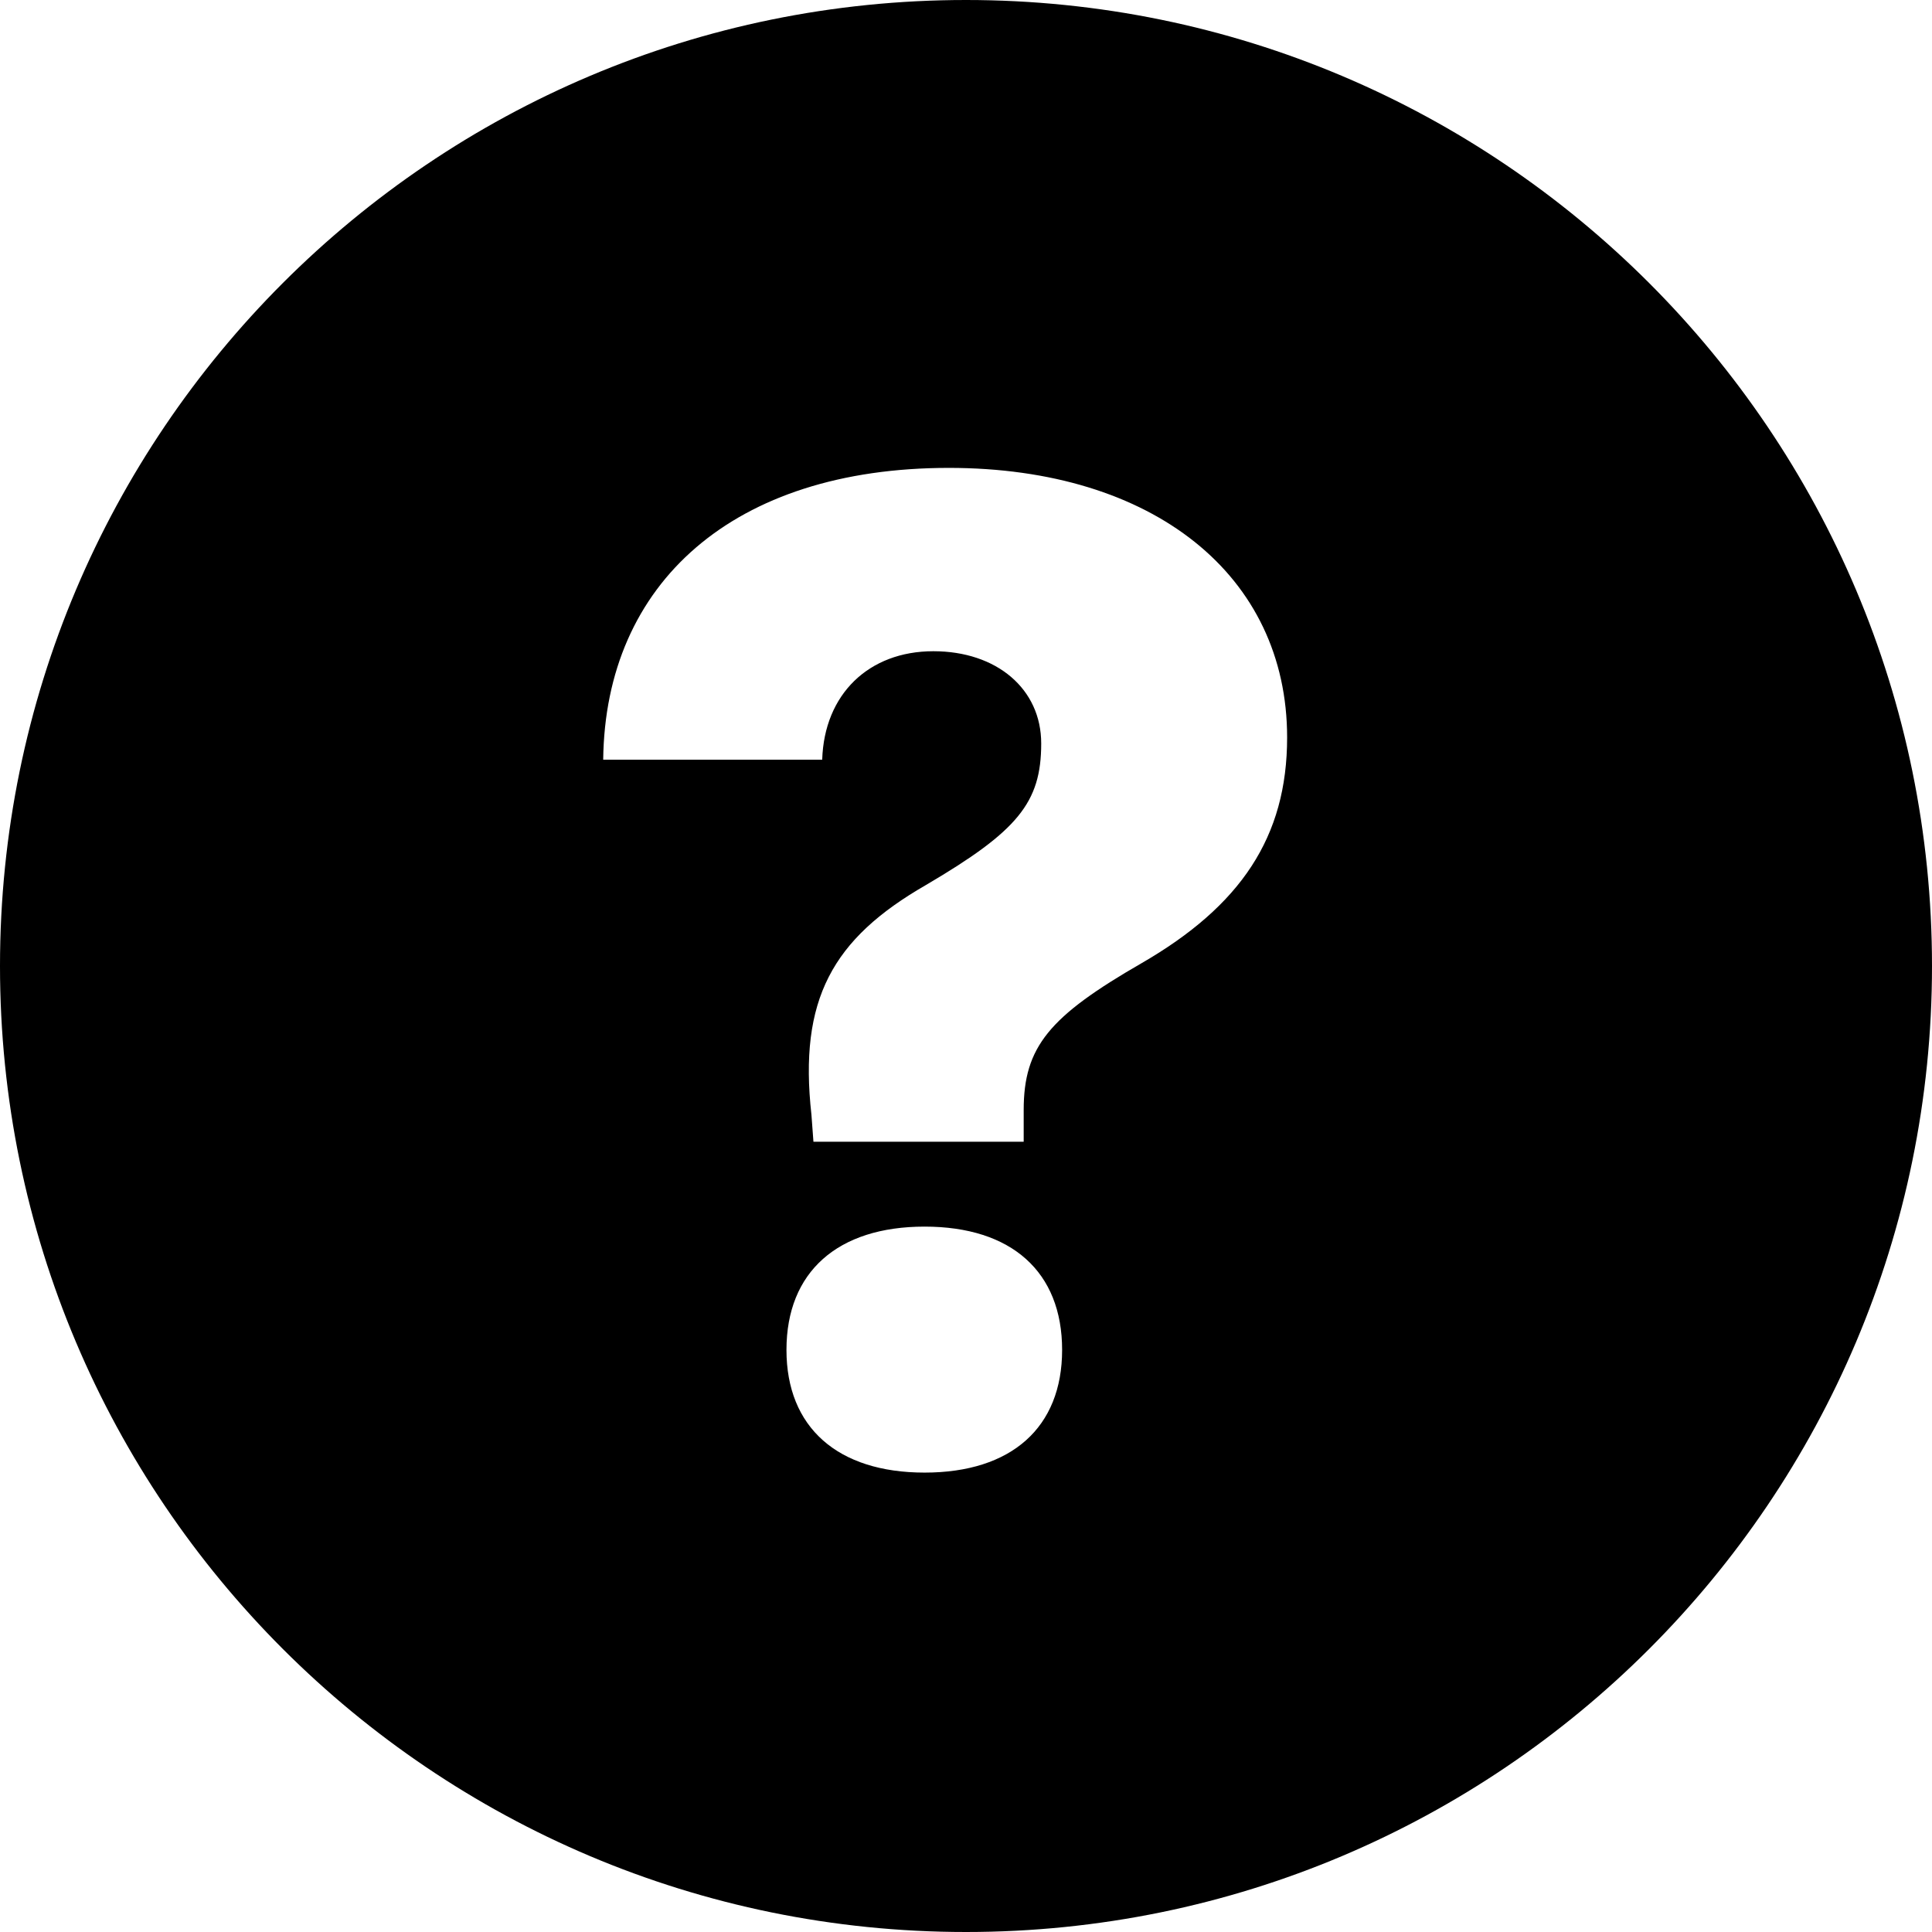
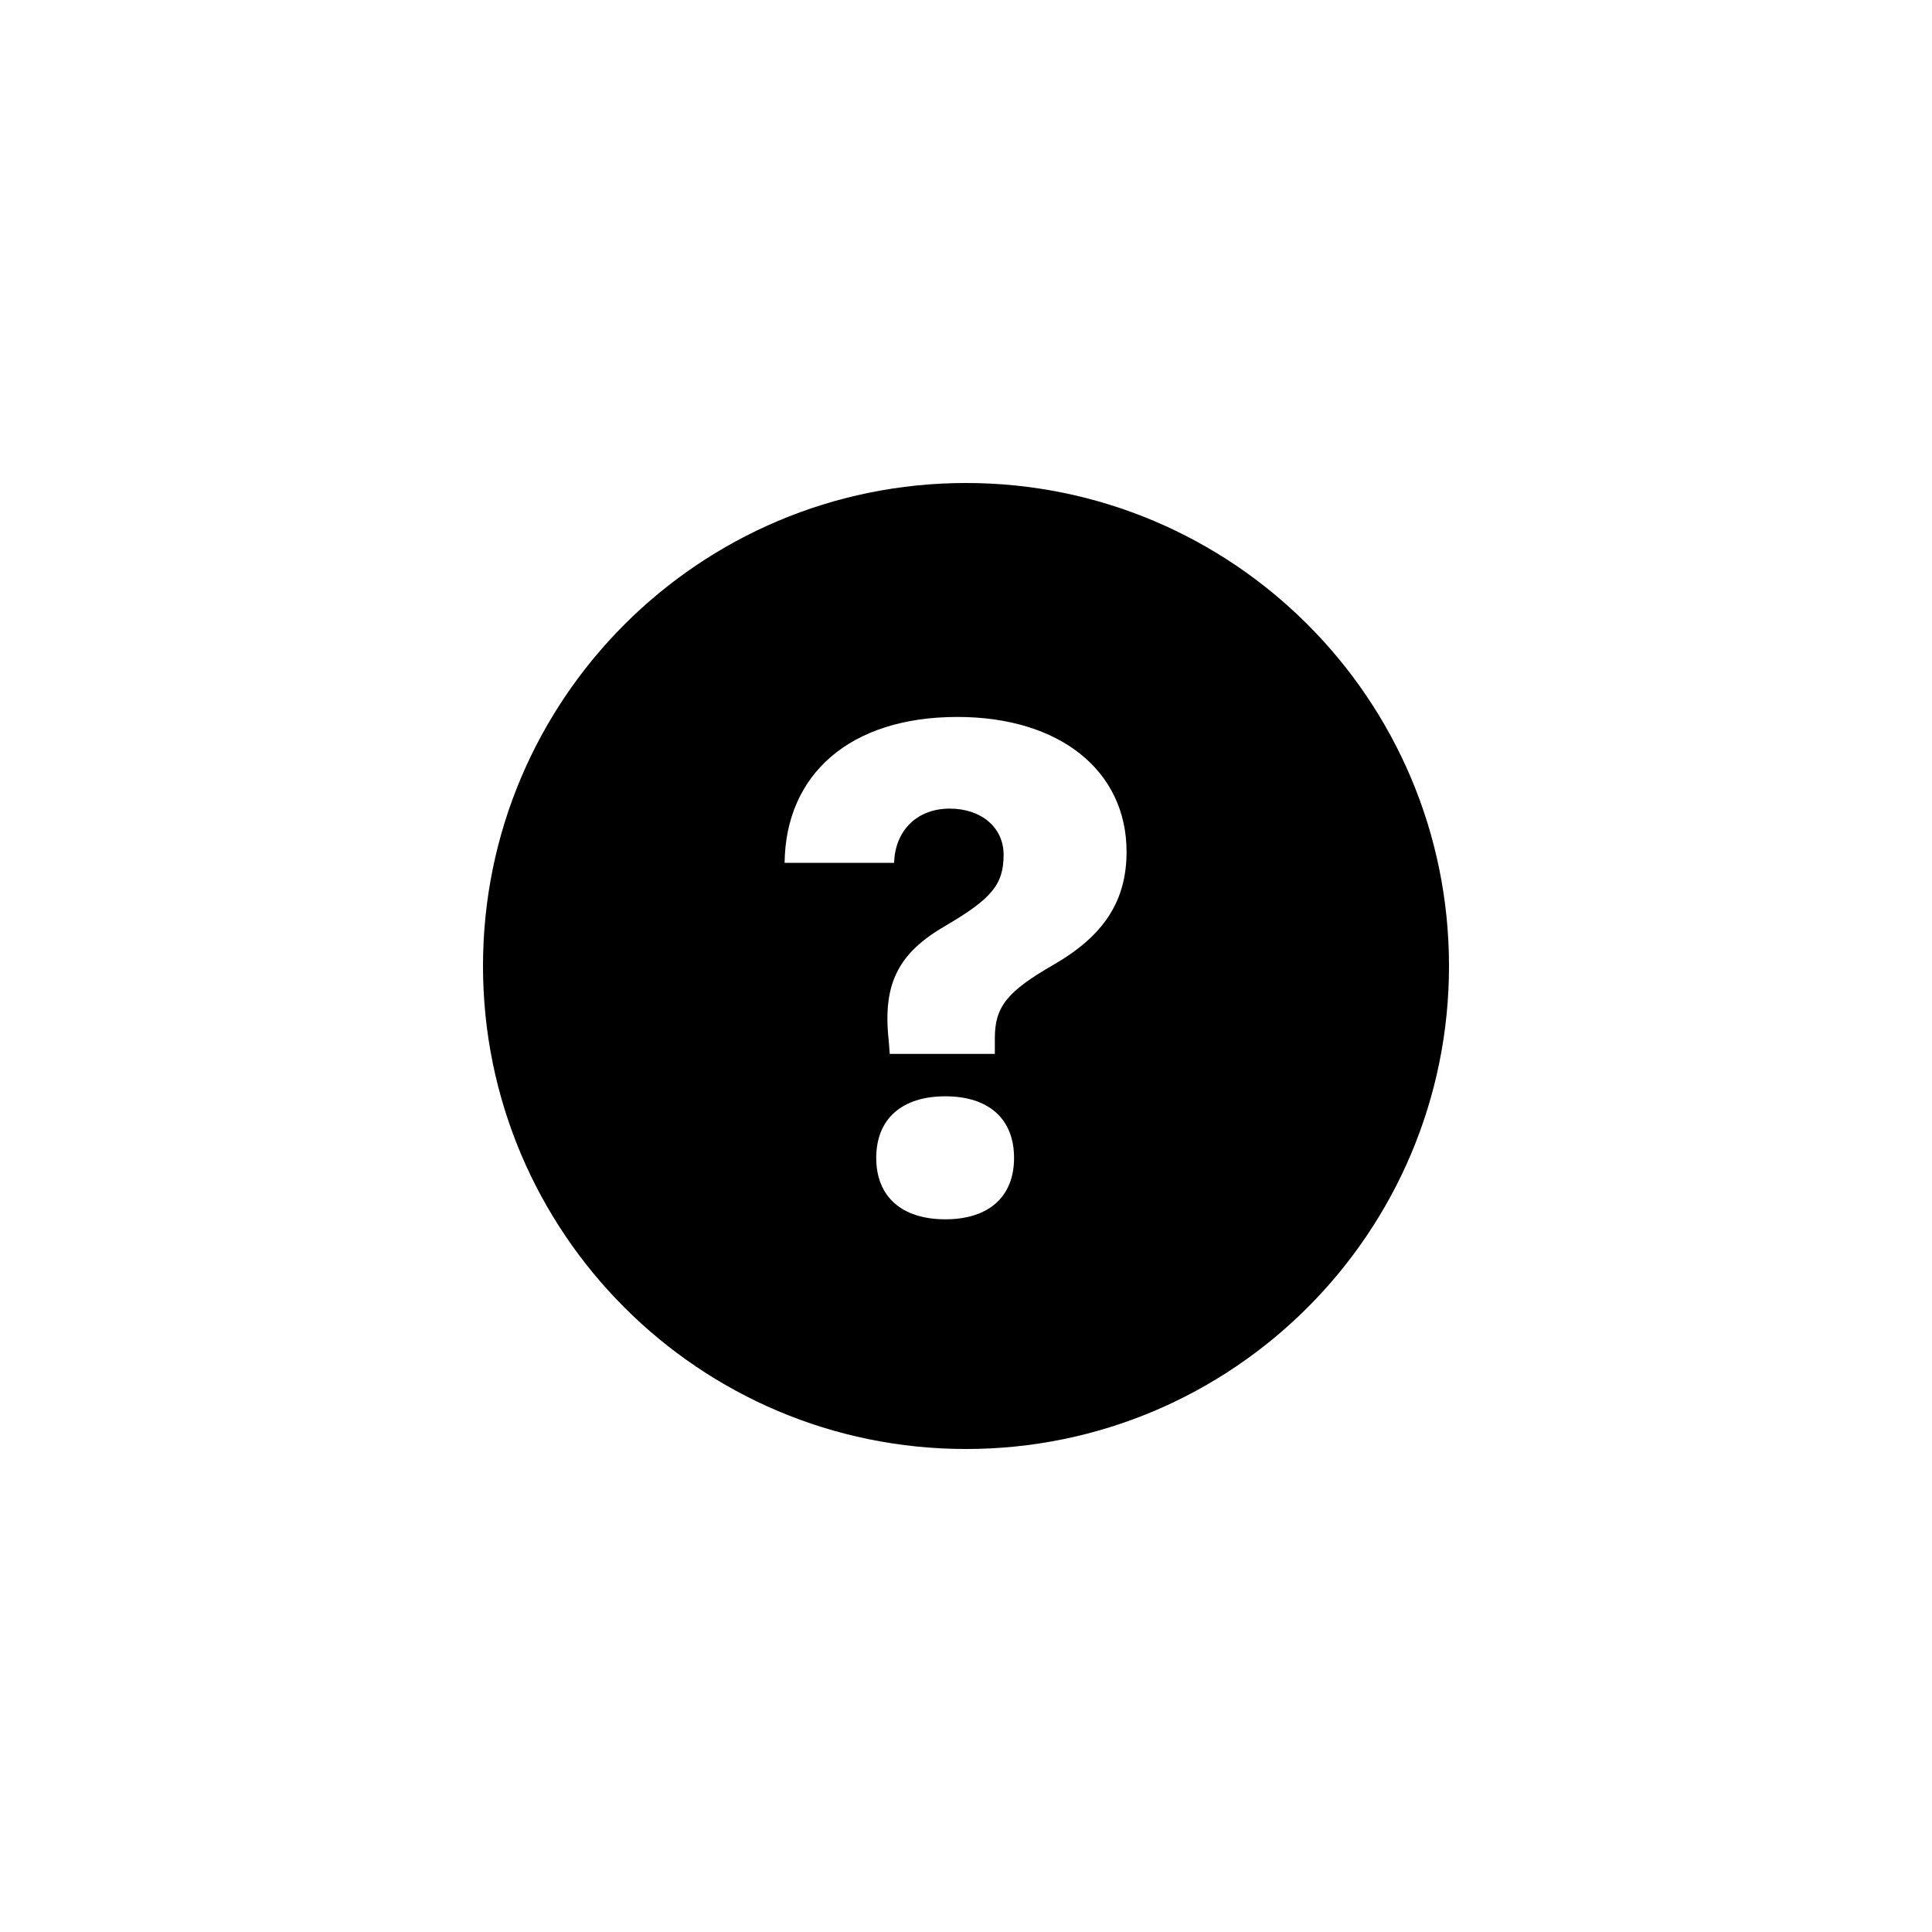
- <svg xmlns="http://www.w3.org/2000/svg" viewBox="0 0 28 28" version="1.1">
-   <g stroke-width="1" fill-rule="evenodd">
-     <path d="M14,0 C21.732,0 28,6.268 28,14 C28,21.732 21.732,28 14,28 C6.268,28 0,21.732 0,14 C0,6.268 6.268,0 14,0 Z M13.4,17.777 C12.141,17.777 11.398,18.432 11.398,19.564 C11.398,20.688 12.141,21.342 13.4,21.342 C14.66,21.342 15.393,20.688 15.393,19.564 C15.393,18.432 14.66,17.777 13.4,17.777 Z M13.752,6.781 C10.627,6.781 8.771,8.451 8.742,11.01 L11.916,11.01 C11.945,10.062 12.59,9.438 13.527,9.438 C14.445,9.438 15.09,9.984 15.09,10.775 C15.09,11.635 14.748,12.045 13.42,12.826 C12.062,13.607 11.574,14.486 11.76,16.156 L11.789,16.547 L14.836,16.547 L14.836,16.088 C14.836,15.17 15.207,14.73 16.545,13.959 C17.98,13.129 18.654,12.133 18.654,10.688 C18.654,8.344 16.721,6.781 13.752,6.781 Z" />
+ <svg xmlns="http://www.w3.org/2000/svg" viewBox="0 0 56 56" version="1.1">
+   <g id="Page-1" stroke="none" stroke-width="1" fill-rule="evenodd">
+     <g id="loading-progress-steps" transform="translate(-151, -471)">
+       <g id="Group" transform="translate(56, 288)">
+         <g id="spinner-copy" transform="translate(95, 183)">
+           <path d="M28,14 C35.732,14 42,20.268 42,28 C42,35.732 35.732,42 28,42 C20.268,42 14,35.732 14,28 C14,20.268 20.268,14 28,14 Z M27.4,31.777 C26.141,31.777 25.398,32.432 25.398,33.564 C25.398,34.688 26.141,35.342 27.4,35.342 C28.66,35.342 29.393,34.688 29.393,33.564 C29.393,32.432 28.66,31.777 27.4,31.777 Z M27.752,20.781 C24.627,20.781 22.771,22.451 22.742,25.01 L25.916,25.01 C25.945,24.062 26.59,23.438 27.527,23.438 C28.445,23.438 29.09,23.984 29.09,24.775 C29.09,25.635 28.748,26.045 27.42,26.826 C26.062,27.607 25.574,28.486 25.76,30.156 L25.789,30.547 L28.836,30.547 L28.836,30.088 C28.836,29.17 29.207,28.73 30.545,27.959 C31.98,27.129 32.654,26.133 32.654,24.688 C32.654,22.344 30.721,20.781 27.752,20.781 Z" id="Combined-Shape" />
+         </g>
+       </g>
+     </g>
  </g>
</svg>
